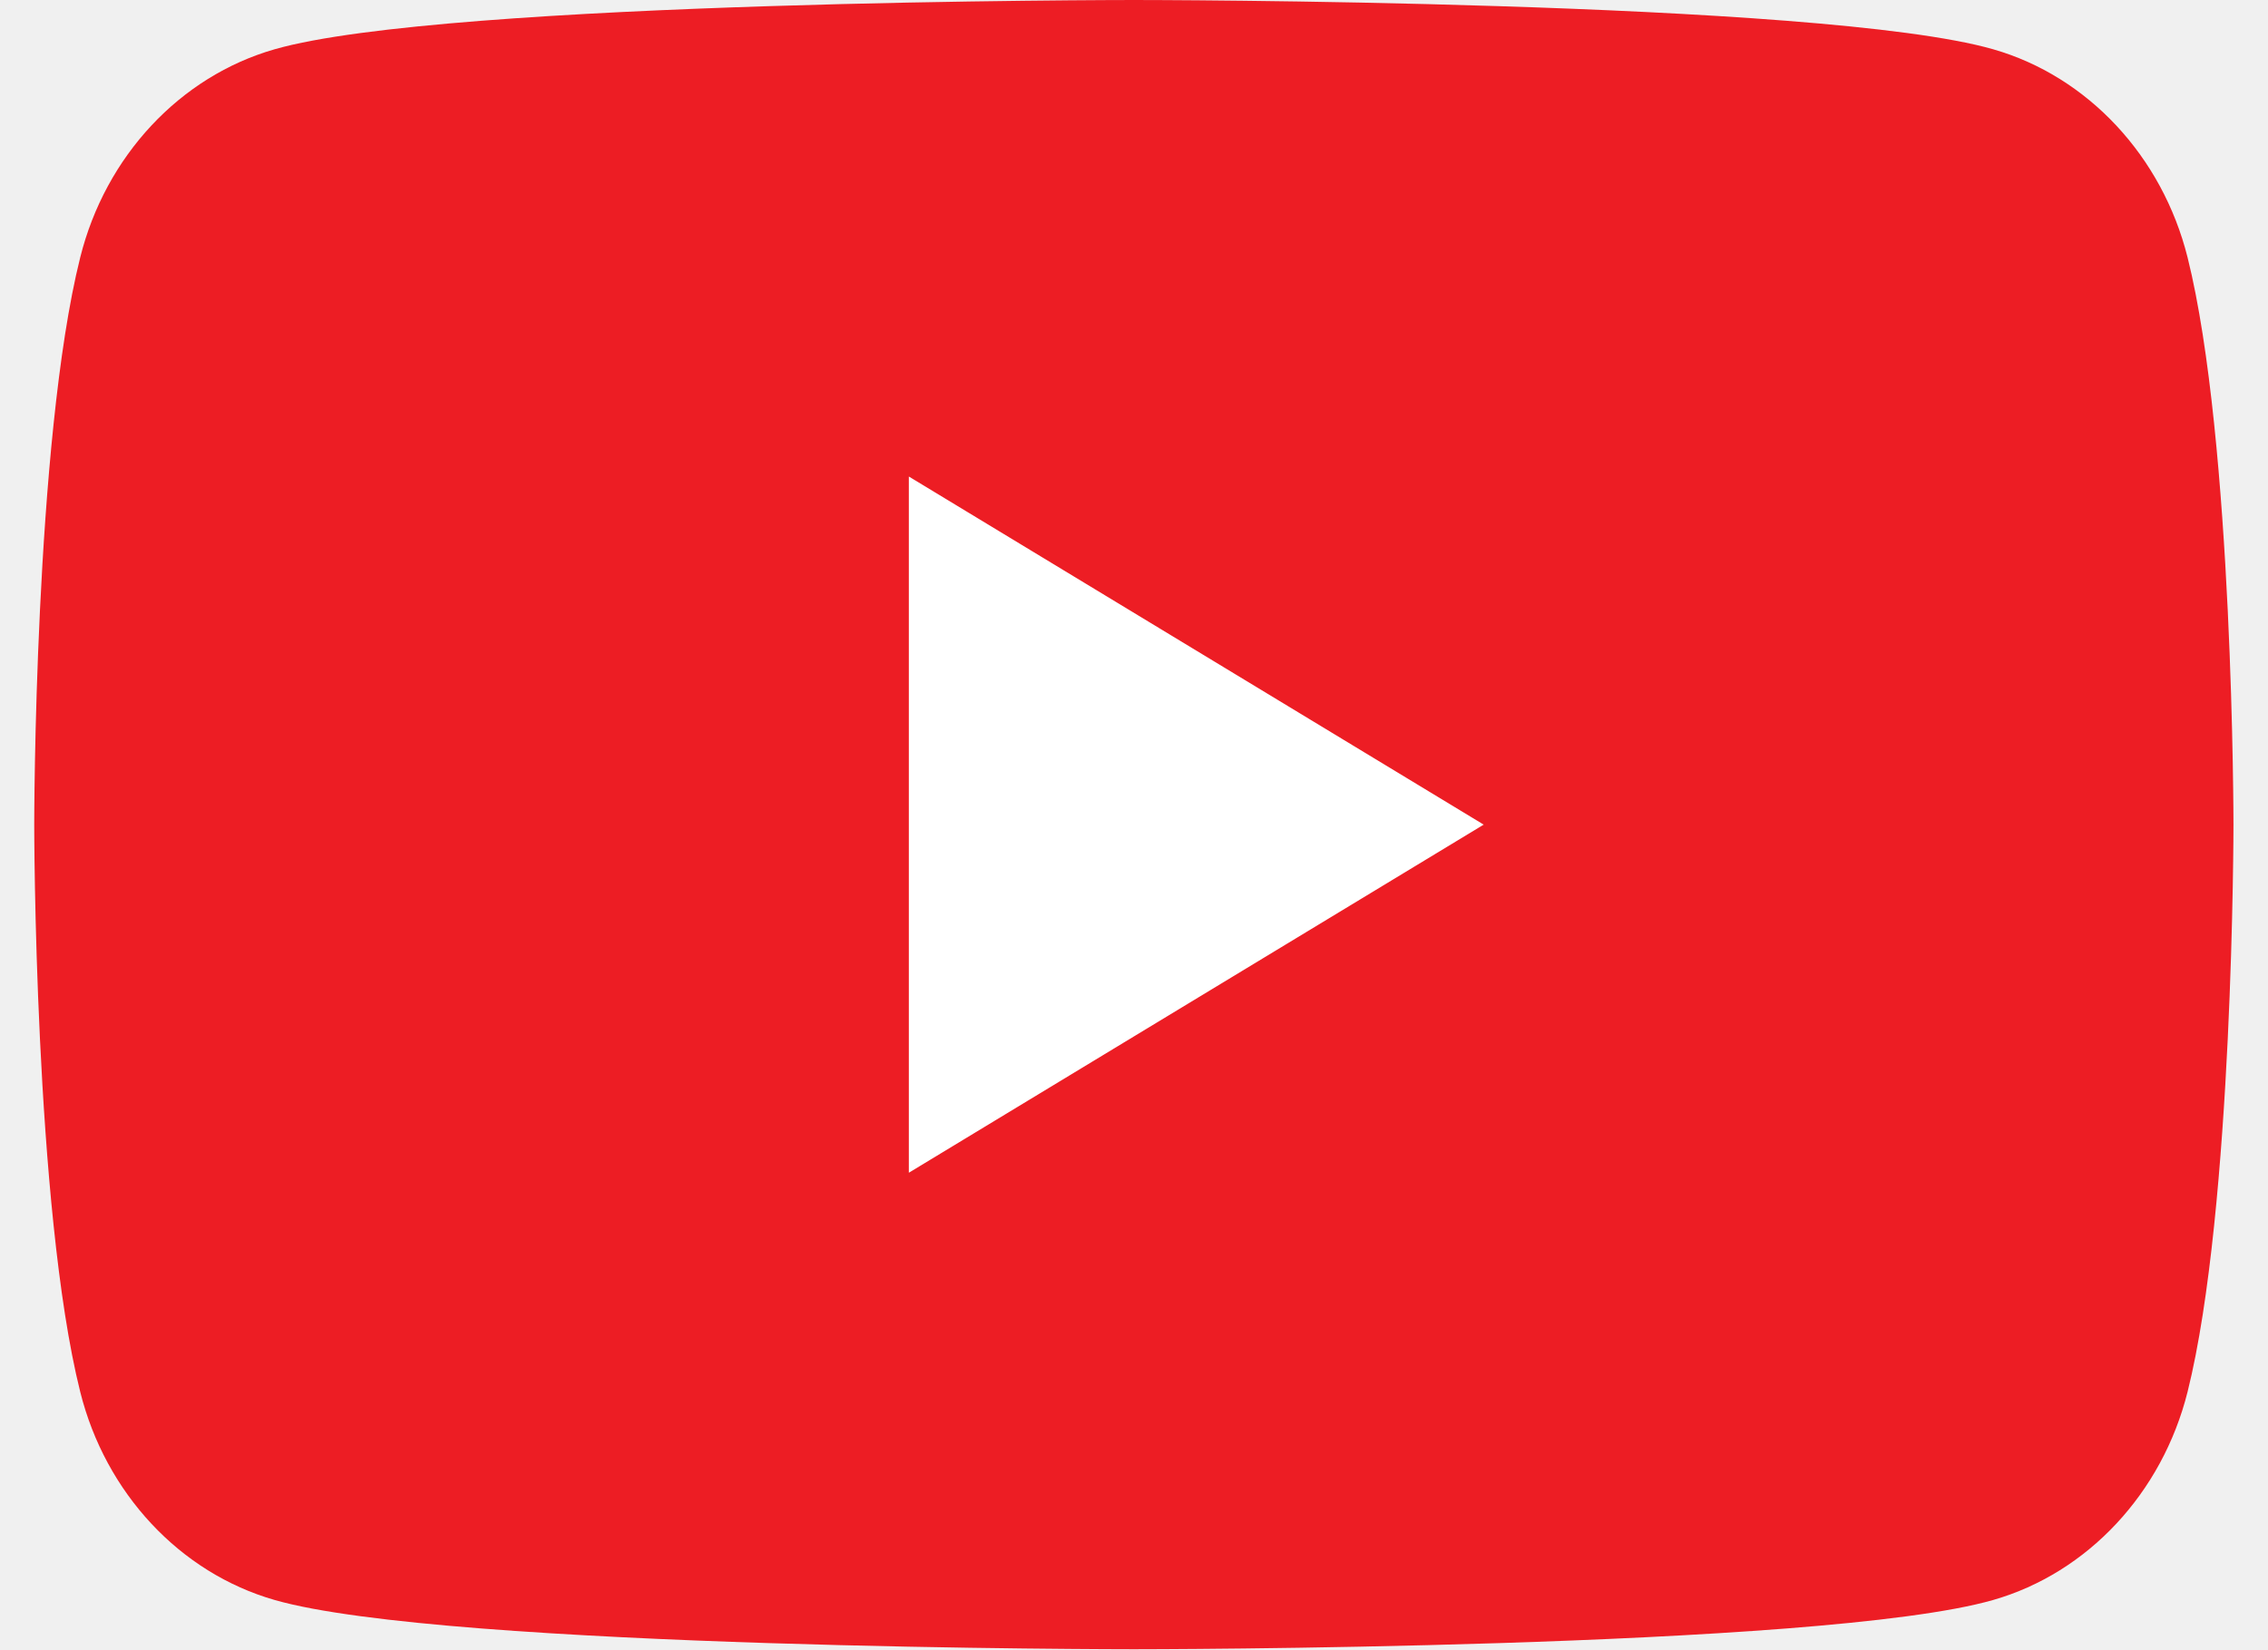
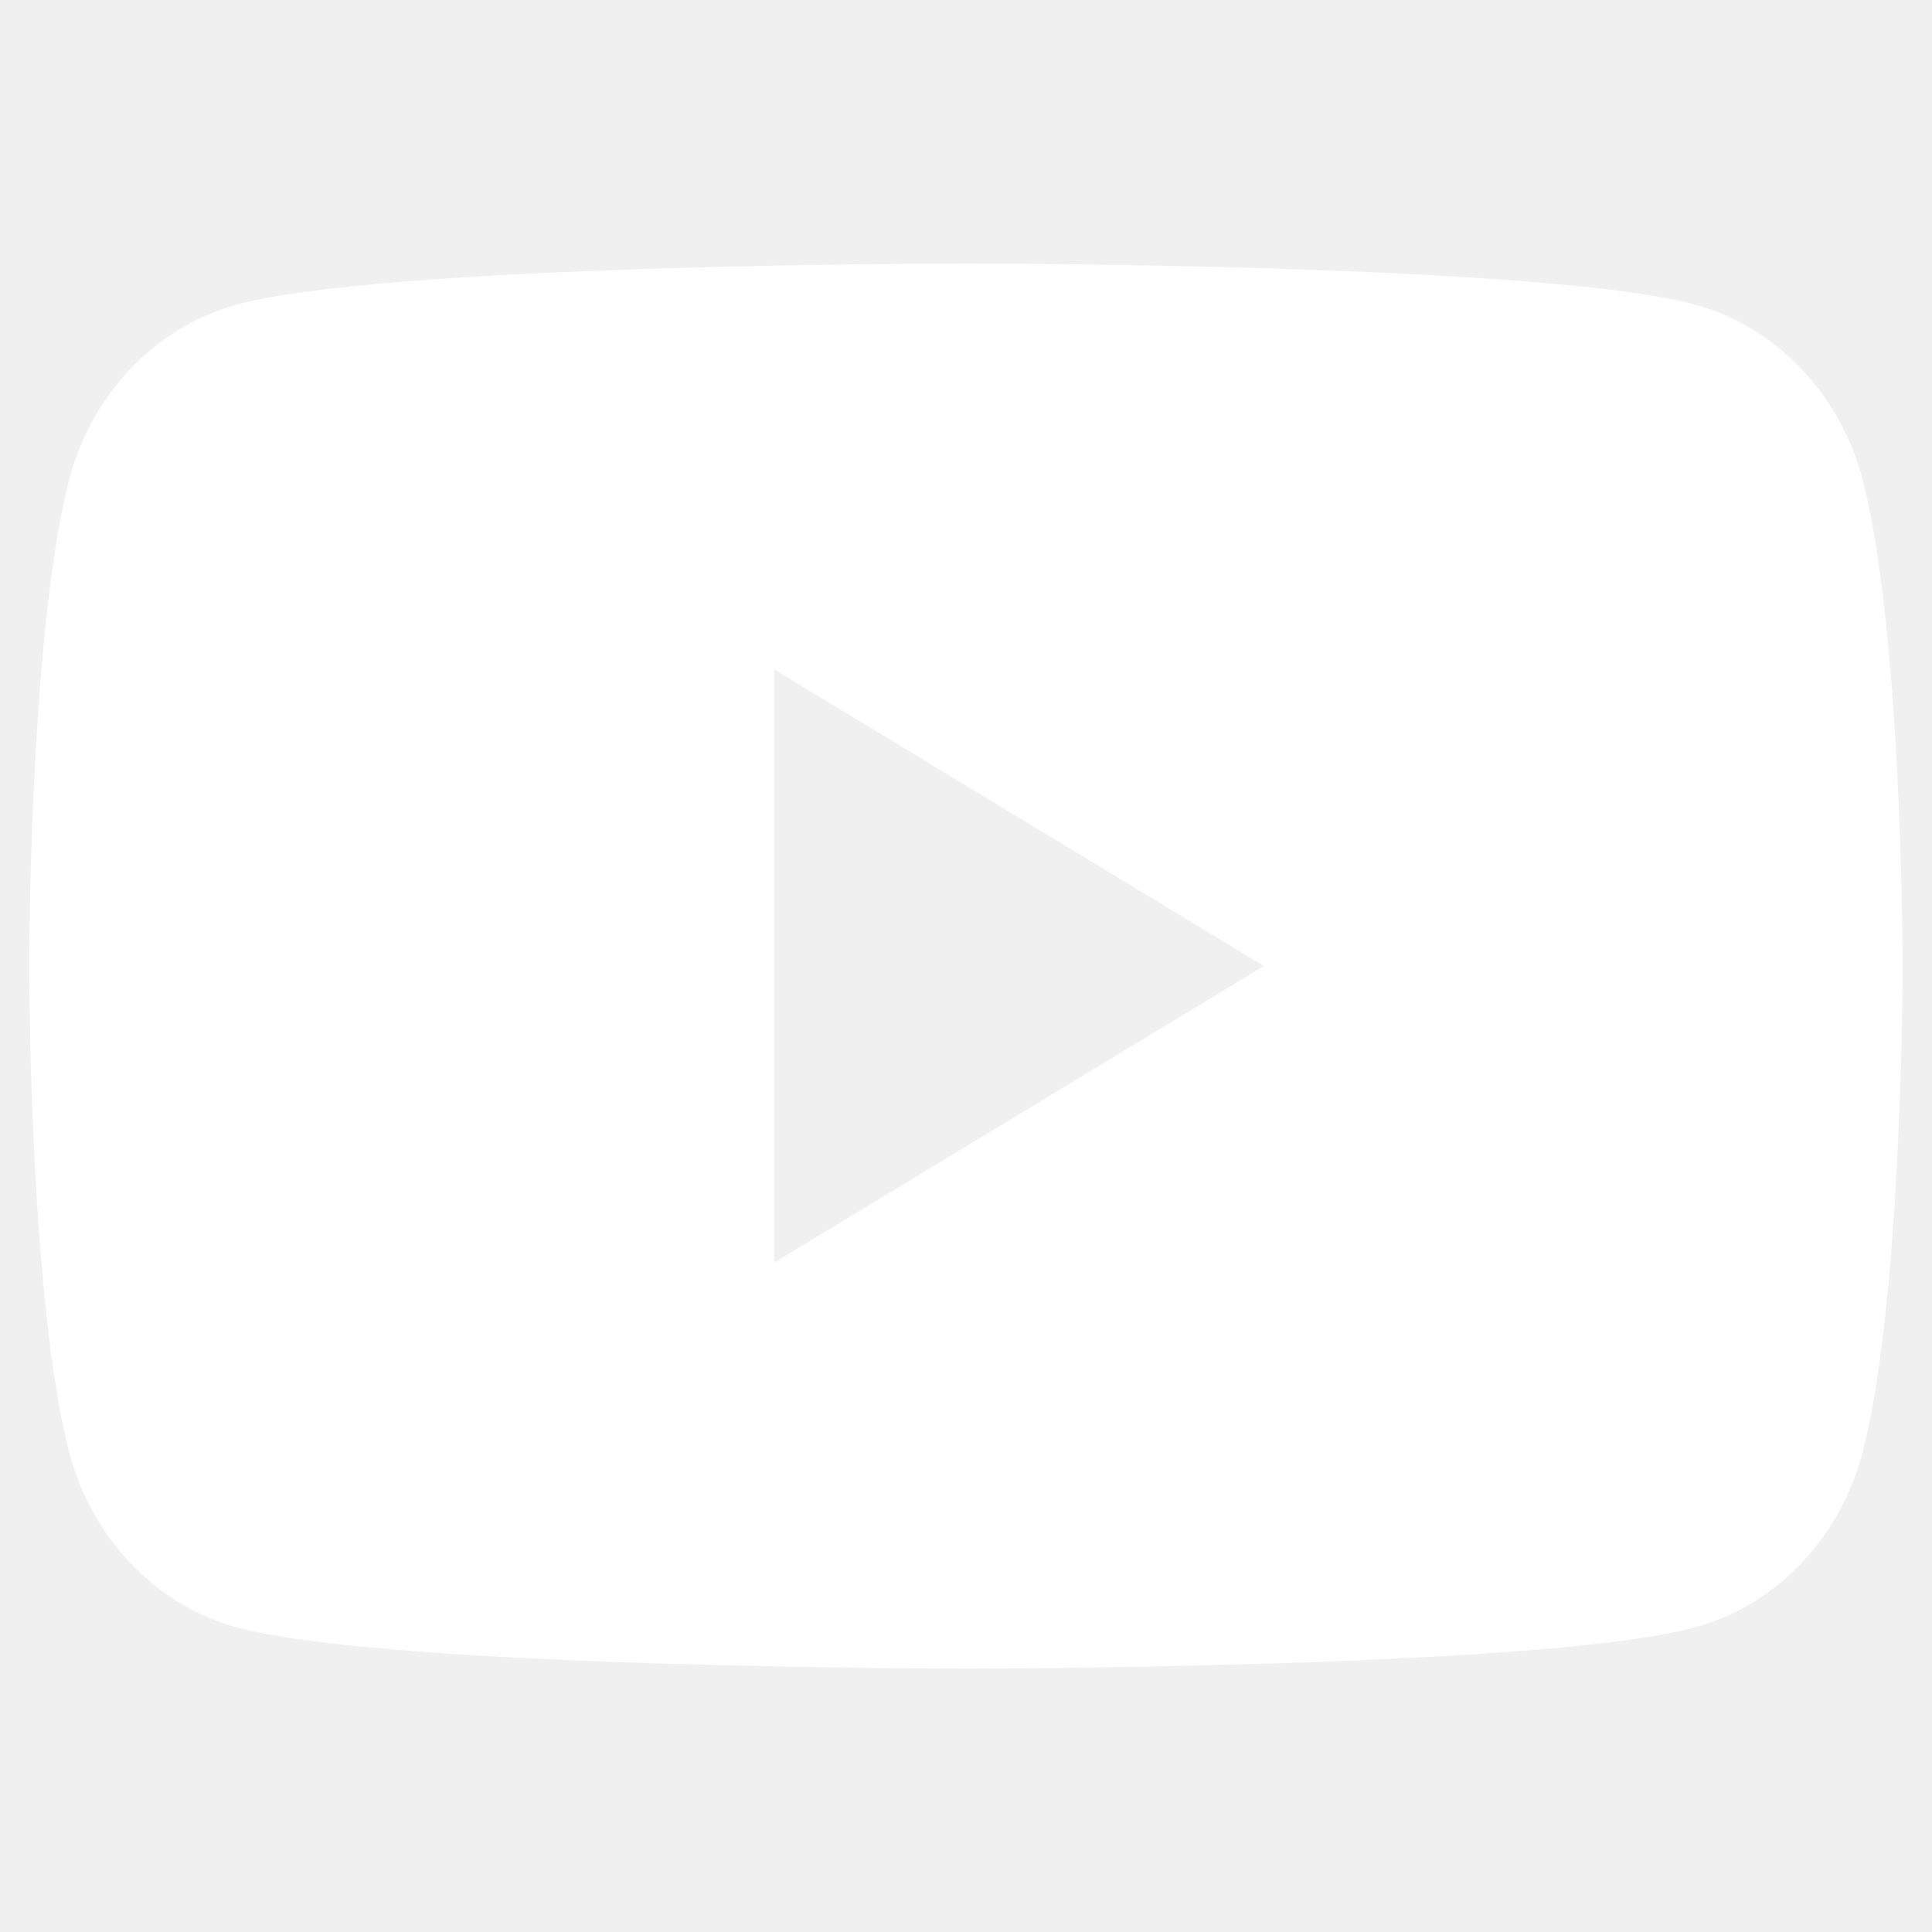
- <svg xmlns="http://www.w3.org/2000/svg" width="22" height="16" viewBox="0 0 22 16" fill="none">
-   <g clip-path="url(#clip0_2354_4907)">
-     <path d="M21.22 2.498C20.974 1.515 20.251 0.741 19.334 0.478C17.67 9.53674e-07 10.999 0 10.999 0C10.999 0 4.328 9.53674e-07 2.664 0.478C1.746 0.741 1.023 1.515 0.778 2.498C0.332 4.281 0.332 8 0.332 8C0.332 8 0.332 11.719 0.778 13.502C1.023 14.485 1.746 15.259 2.664 15.522C4.328 16 10.999 16 10.999 16C10.999 16 17.67 16 19.334 15.522C20.251 15.259 20.974 14.485 21.22 13.502C21.665 11.719 21.665 8 21.665 8C21.665 8 21.665 4.281 21.22 2.498Z" fill="#ED1D24" />
-     <path d="M8.816 11.377L14.392 8L8.816 4.623V11.377Z" fill="white" />
+ <svg xmlns="http://www.w3.org/2000/svg" width="24" height="24" viewBox="0 0 24 24" fill="none">
+   <g clip-path="url(#clip0_3228_7922)">
+     <path fill-rule="evenodd" clip-rule="evenodd" d="M21.091 3.794C22.093 4.081 22.881 4.925 23.149 5.998C23.635 7.943 23.635 12 23.635 12C23.635 12 23.635 16.057 23.149 18.002C22.881 19.075 22.093 19.919 21.091 20.206C19.276 20.727 11.999 20.727 11.999 20.727C11.999 20.727 4.721 20.727 2.906 20.206C1.905 19.919 1.116 19.075 0.849 18.002C0.362 16.057 0.362 12 0.362 12C0.362 12 0.362 7.943 0.849 5.998C1.116 4.925 1.905 4.081 2.906 3.794C4.721 3.273 11.999 3.273 11.999 3.273C11.999 3.273 19.276 3.273 21.091 3.794ZM15.701 12L9.618 15.684V8.317L15.701 12Z" fill="white" />
  </g>
  <defs>
-     <clipPath id="clip0_2354_4907">
-       <rect width="21.333" height="16" fill="white" transform="translate(0.332031)" />
+     <clipPath id="clip0_3228_7922">
+       <rect width="23.273" height="17.454" fill="white" transform="translate(0.362305 3.27271)" />
    </clipPath>
  </defs>
</svg>
